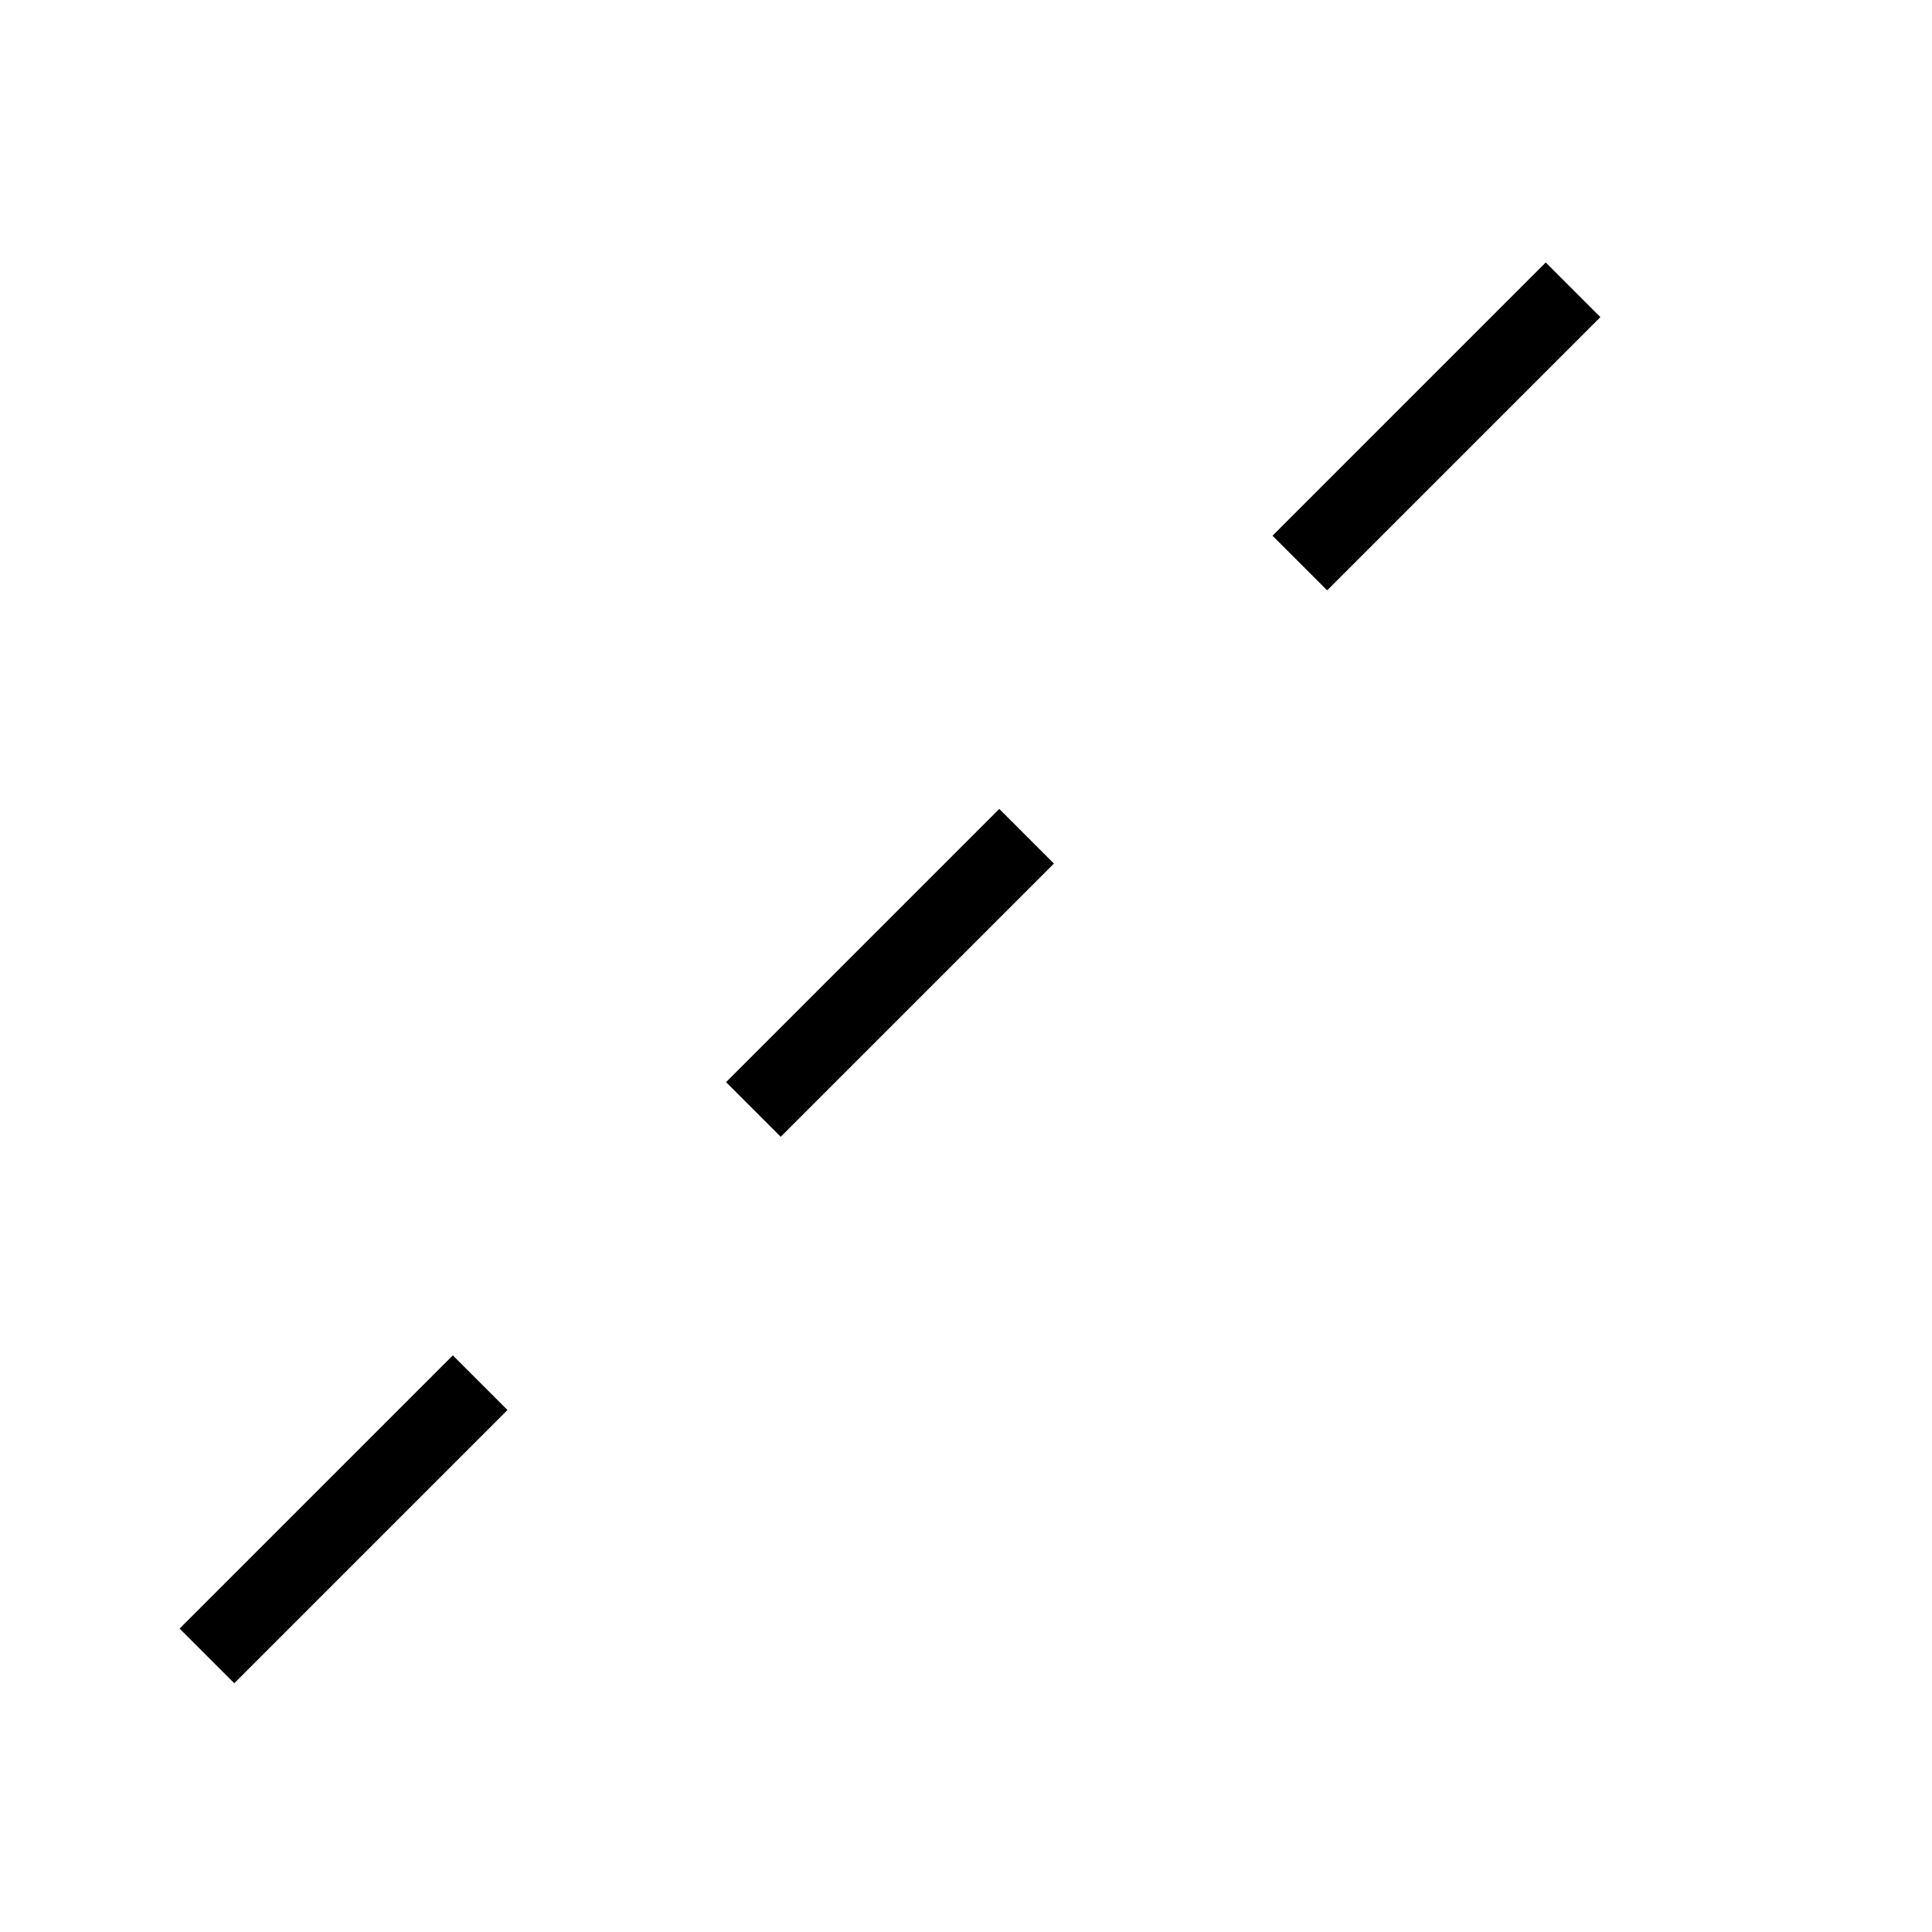
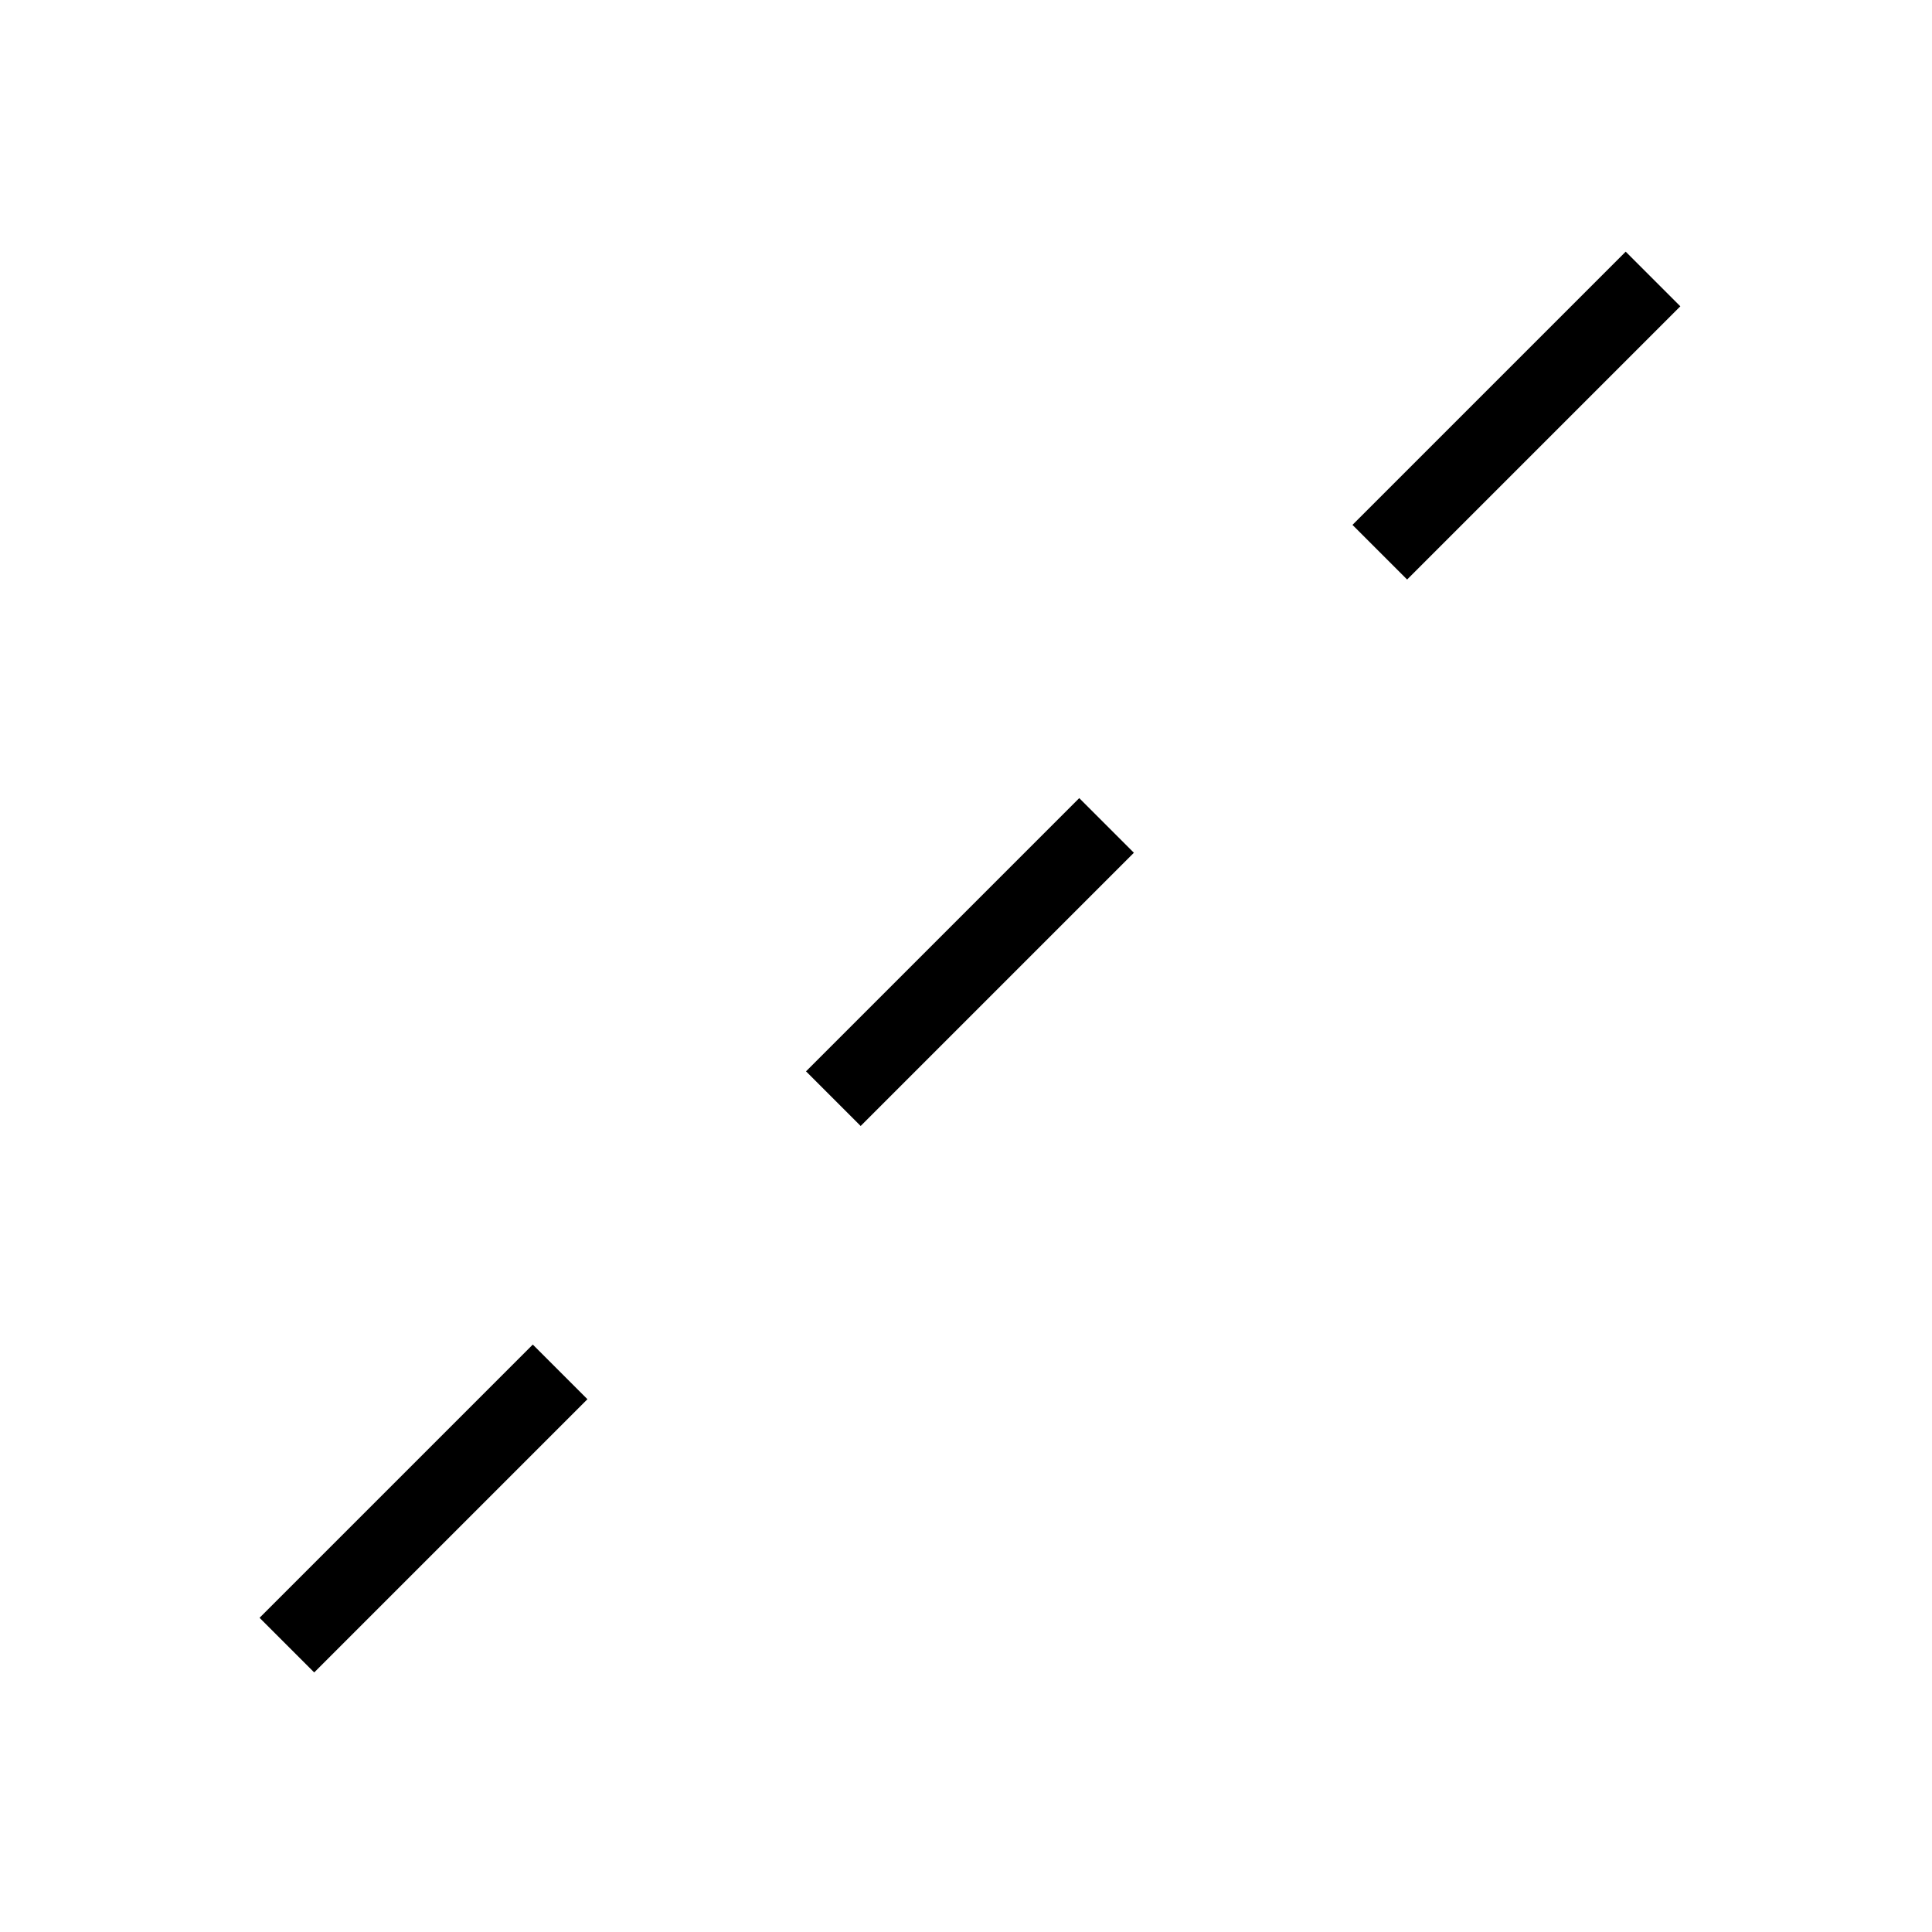
<svg xmlns="http://www.w3.org/2000/svg" viewBox="0 0 100 100">
-   <line x1="0" x2="100" y1="100" y2="100" transform="translate(-60, 15) rotate(-45)" stroke-width="4" stroke="#000" stroke-dasharray="20" />
+   <line x1="0" x2="100" y1="100" y2="100" transform="rotate(-45, 0, 100) translate(21, 0)" stroke-width="4" stroke="#000" stroke-dasharray="20" />
</svg>
